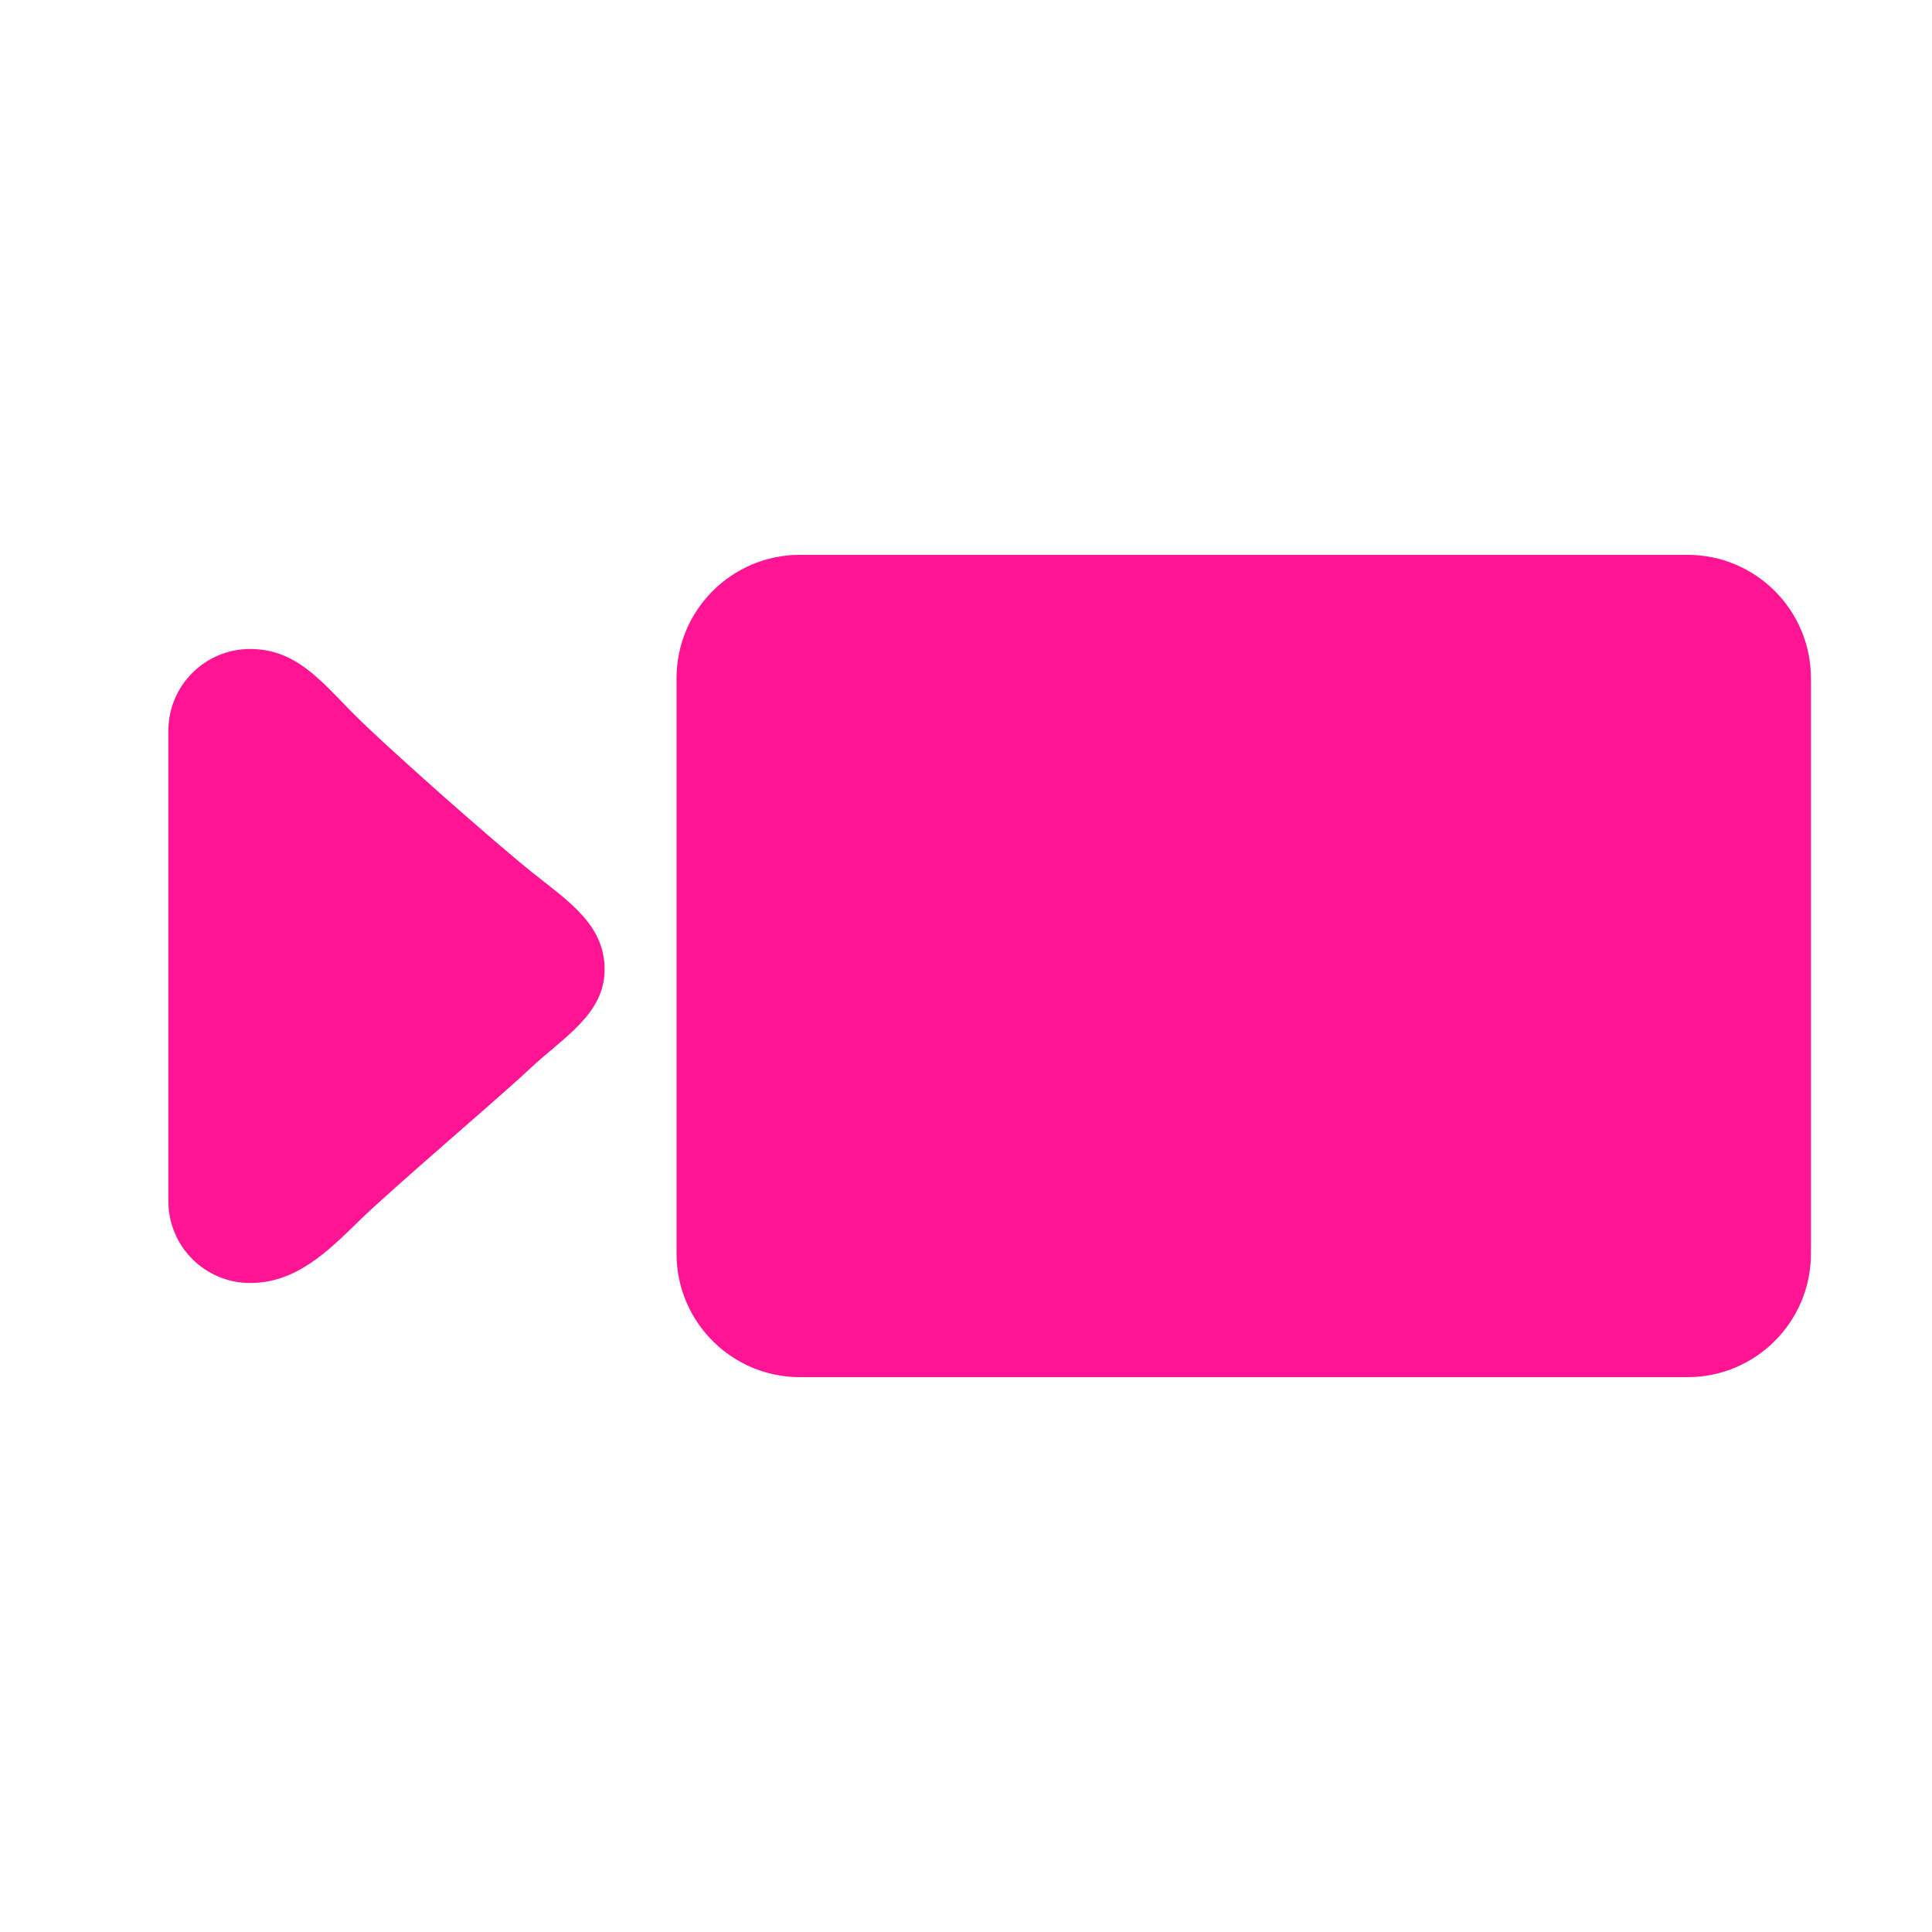
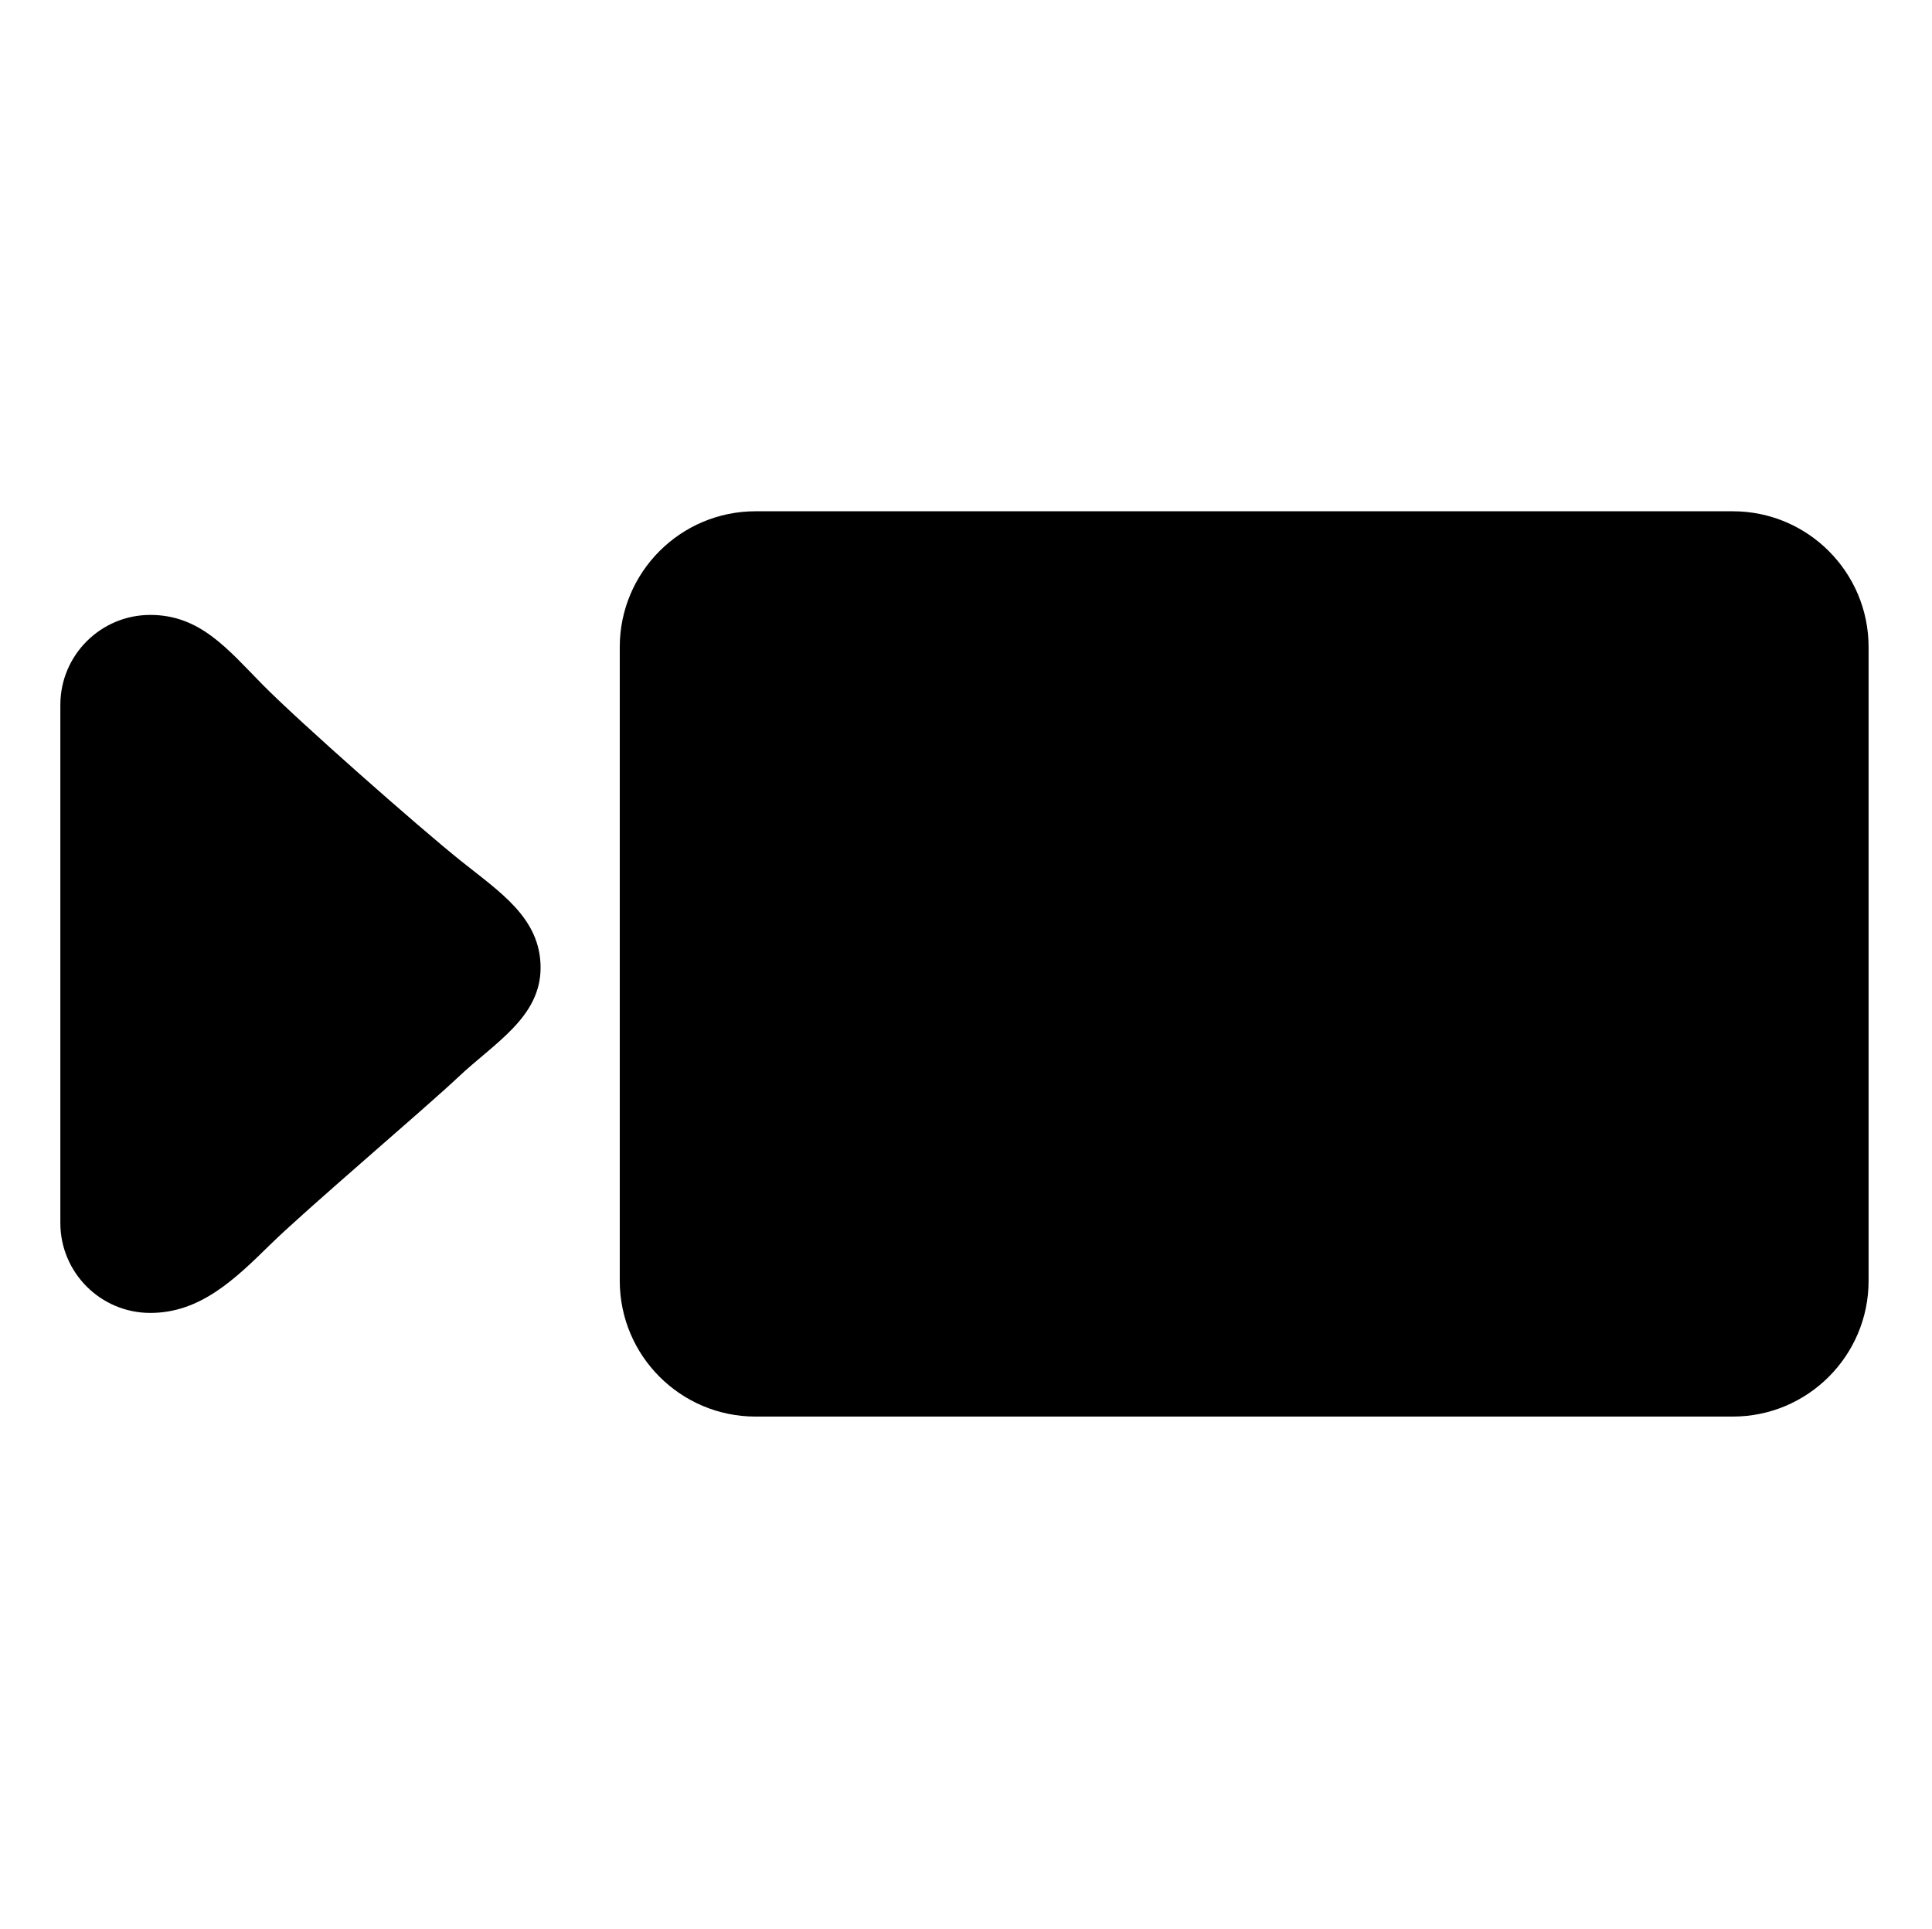
- <svg xmlns="http://www.w3.org/2000/svg" viewBox="0 0 256 256" version="1.1" xml:space="preserve" style="fill-rule:evenodd;clip-rule:evenodd;stroke-linejoin:round;stroke-miterlimit:2;">
-   <path d="M89.645,89.864C89.645,80.844 96.969,73.52 105.989,73.52L223.613,73.52C232.633,73.52 239.957,80.844 239.957,89.864L239.957,166.136C239.957,175.156 232.633,182.479 223.613,182.479L105.989,182.479C96.969,182.479 89.645,175.156 89.645,166.136L89.645,89.864Z" style="fill:url(#foreground);" />
-   <path d="M70.529,115.605C65.484,111.57 50.954,98.763 46.607,94.339C42.418,90.076 39.116,85.994 33.139,85.994C27.163,85.994 22.311,90.846 22.311,96.822L22.311,159.177C22.311,165.154 27.163,170.005 33.139,170.005C39.116,170.005 43.274,166.003 47.539,161.816C51.885,157.547 66.106,145.489 70.218,141.608C74.565,137.507 80.115,134.428 80.115,128.451C80.115,122.475 75.195,119.34 70.529,115.605Z" style="fill:url(#foreground);" />
-   <defs>
-     <linearGradient id="foreground">
-       <stop stop-color="#FF1493" />
-     </linearGradient>
-   </defs>
+ <svg xmlns="http://www.w3.org/2000/svg" width="513px" height="512px" version="1.1" xml:space="preserve" style="fill-rule:evenodd;clip-rule:evenodd;stroke-linejoin:round;stroke-miterlimit:2;">
+   <rect id="GroupPose" x="0.793" y="0" width="512" height="512" style="fill:none;" />
+   <path d="M164.564,171.806c0,-19.899 16.156,-36.055 36.056,-36.055l259.486,-0c19.9,-0 36.056,16.156 36.056,36.055l-0,168.26c-0,19.9 -16.156,36.056 -36.056,36.056l-259.486,-0c-19.9,-0 -36.056,-16.156 -36.056,-36.056l0,-168.26Z" />
+   <path d="M122.394,228.594c-11.129,-8.904 -43.185,-37.157 -52.774,-46.916c-9.24,-9.404 -16.526,-18.408 -29.709,-18.408c-13.184,0 -23.887,10.704 -23.887,23.888l-0,137.557c-0,13.184 10.703,23.887 23.887,23.887c13.183,0 22.357,-8.828 31.764,-18.065c9.589,-9.417 40.96,-36.018 50.034,-44.58c9.589,-9.047 21.832,-15.84 21.832,-29.024c0,-13.184 -10.853,-20.103 -21.147,-28.339Z" />
</svg>
